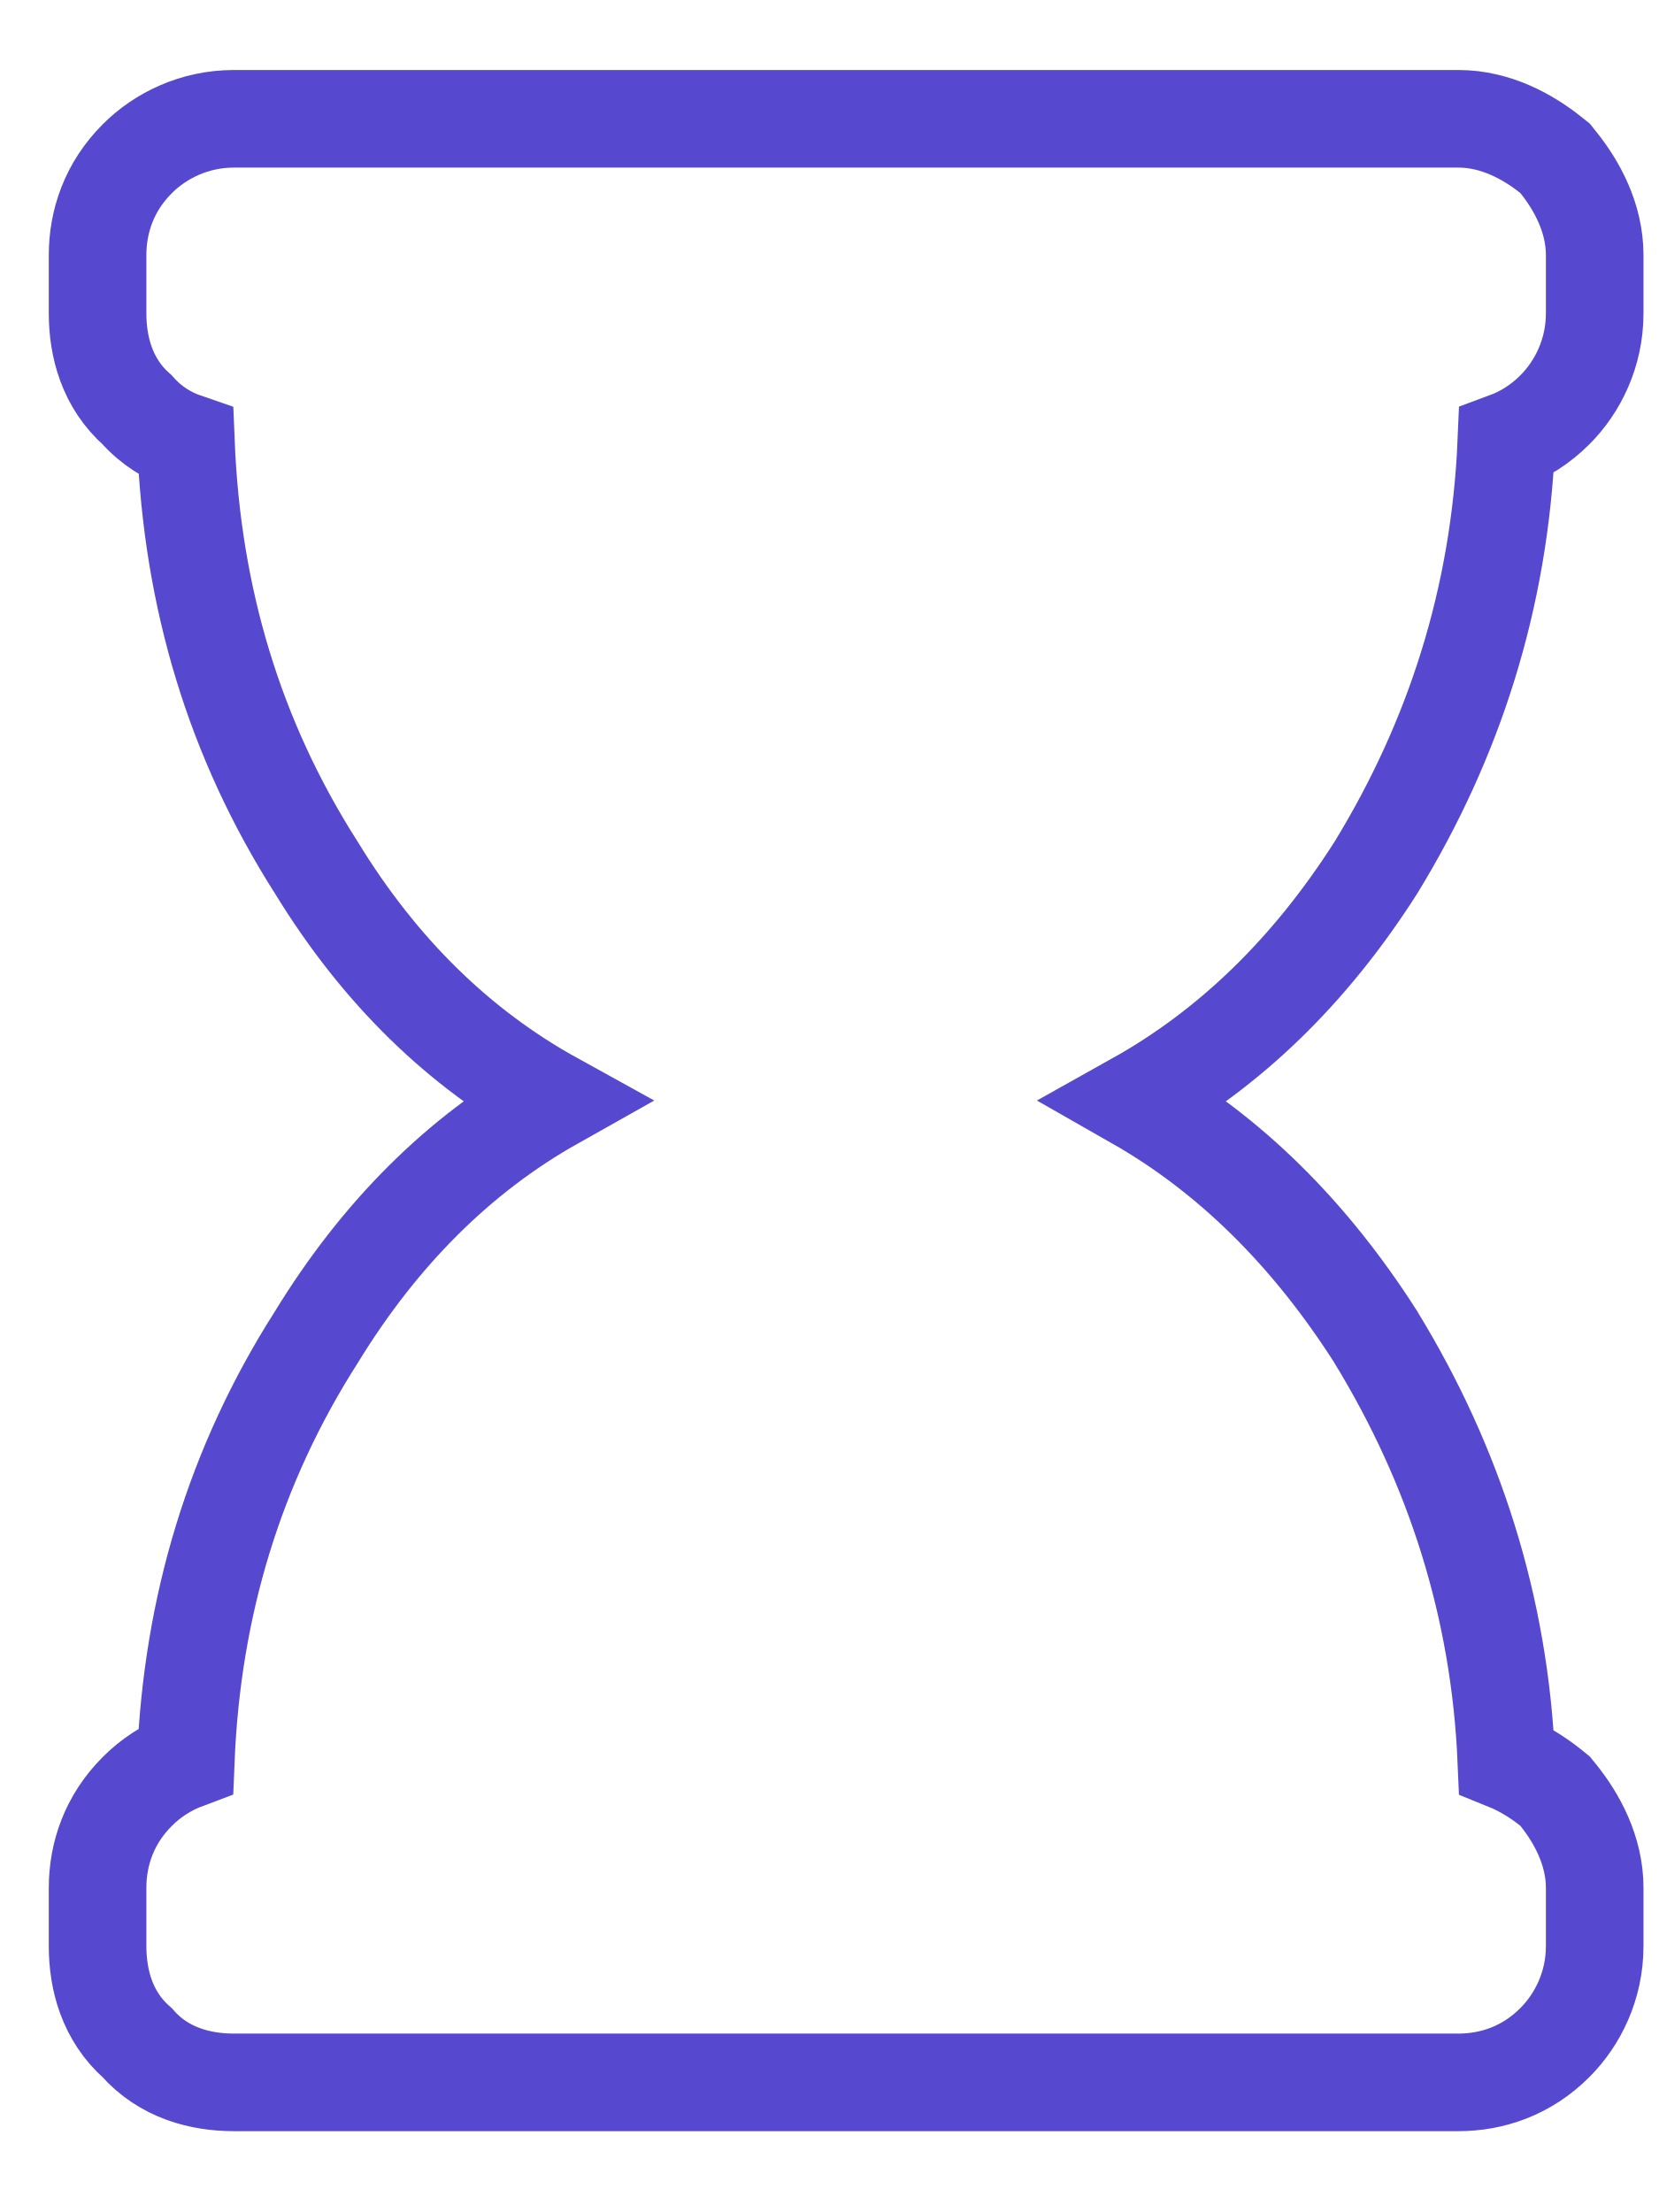
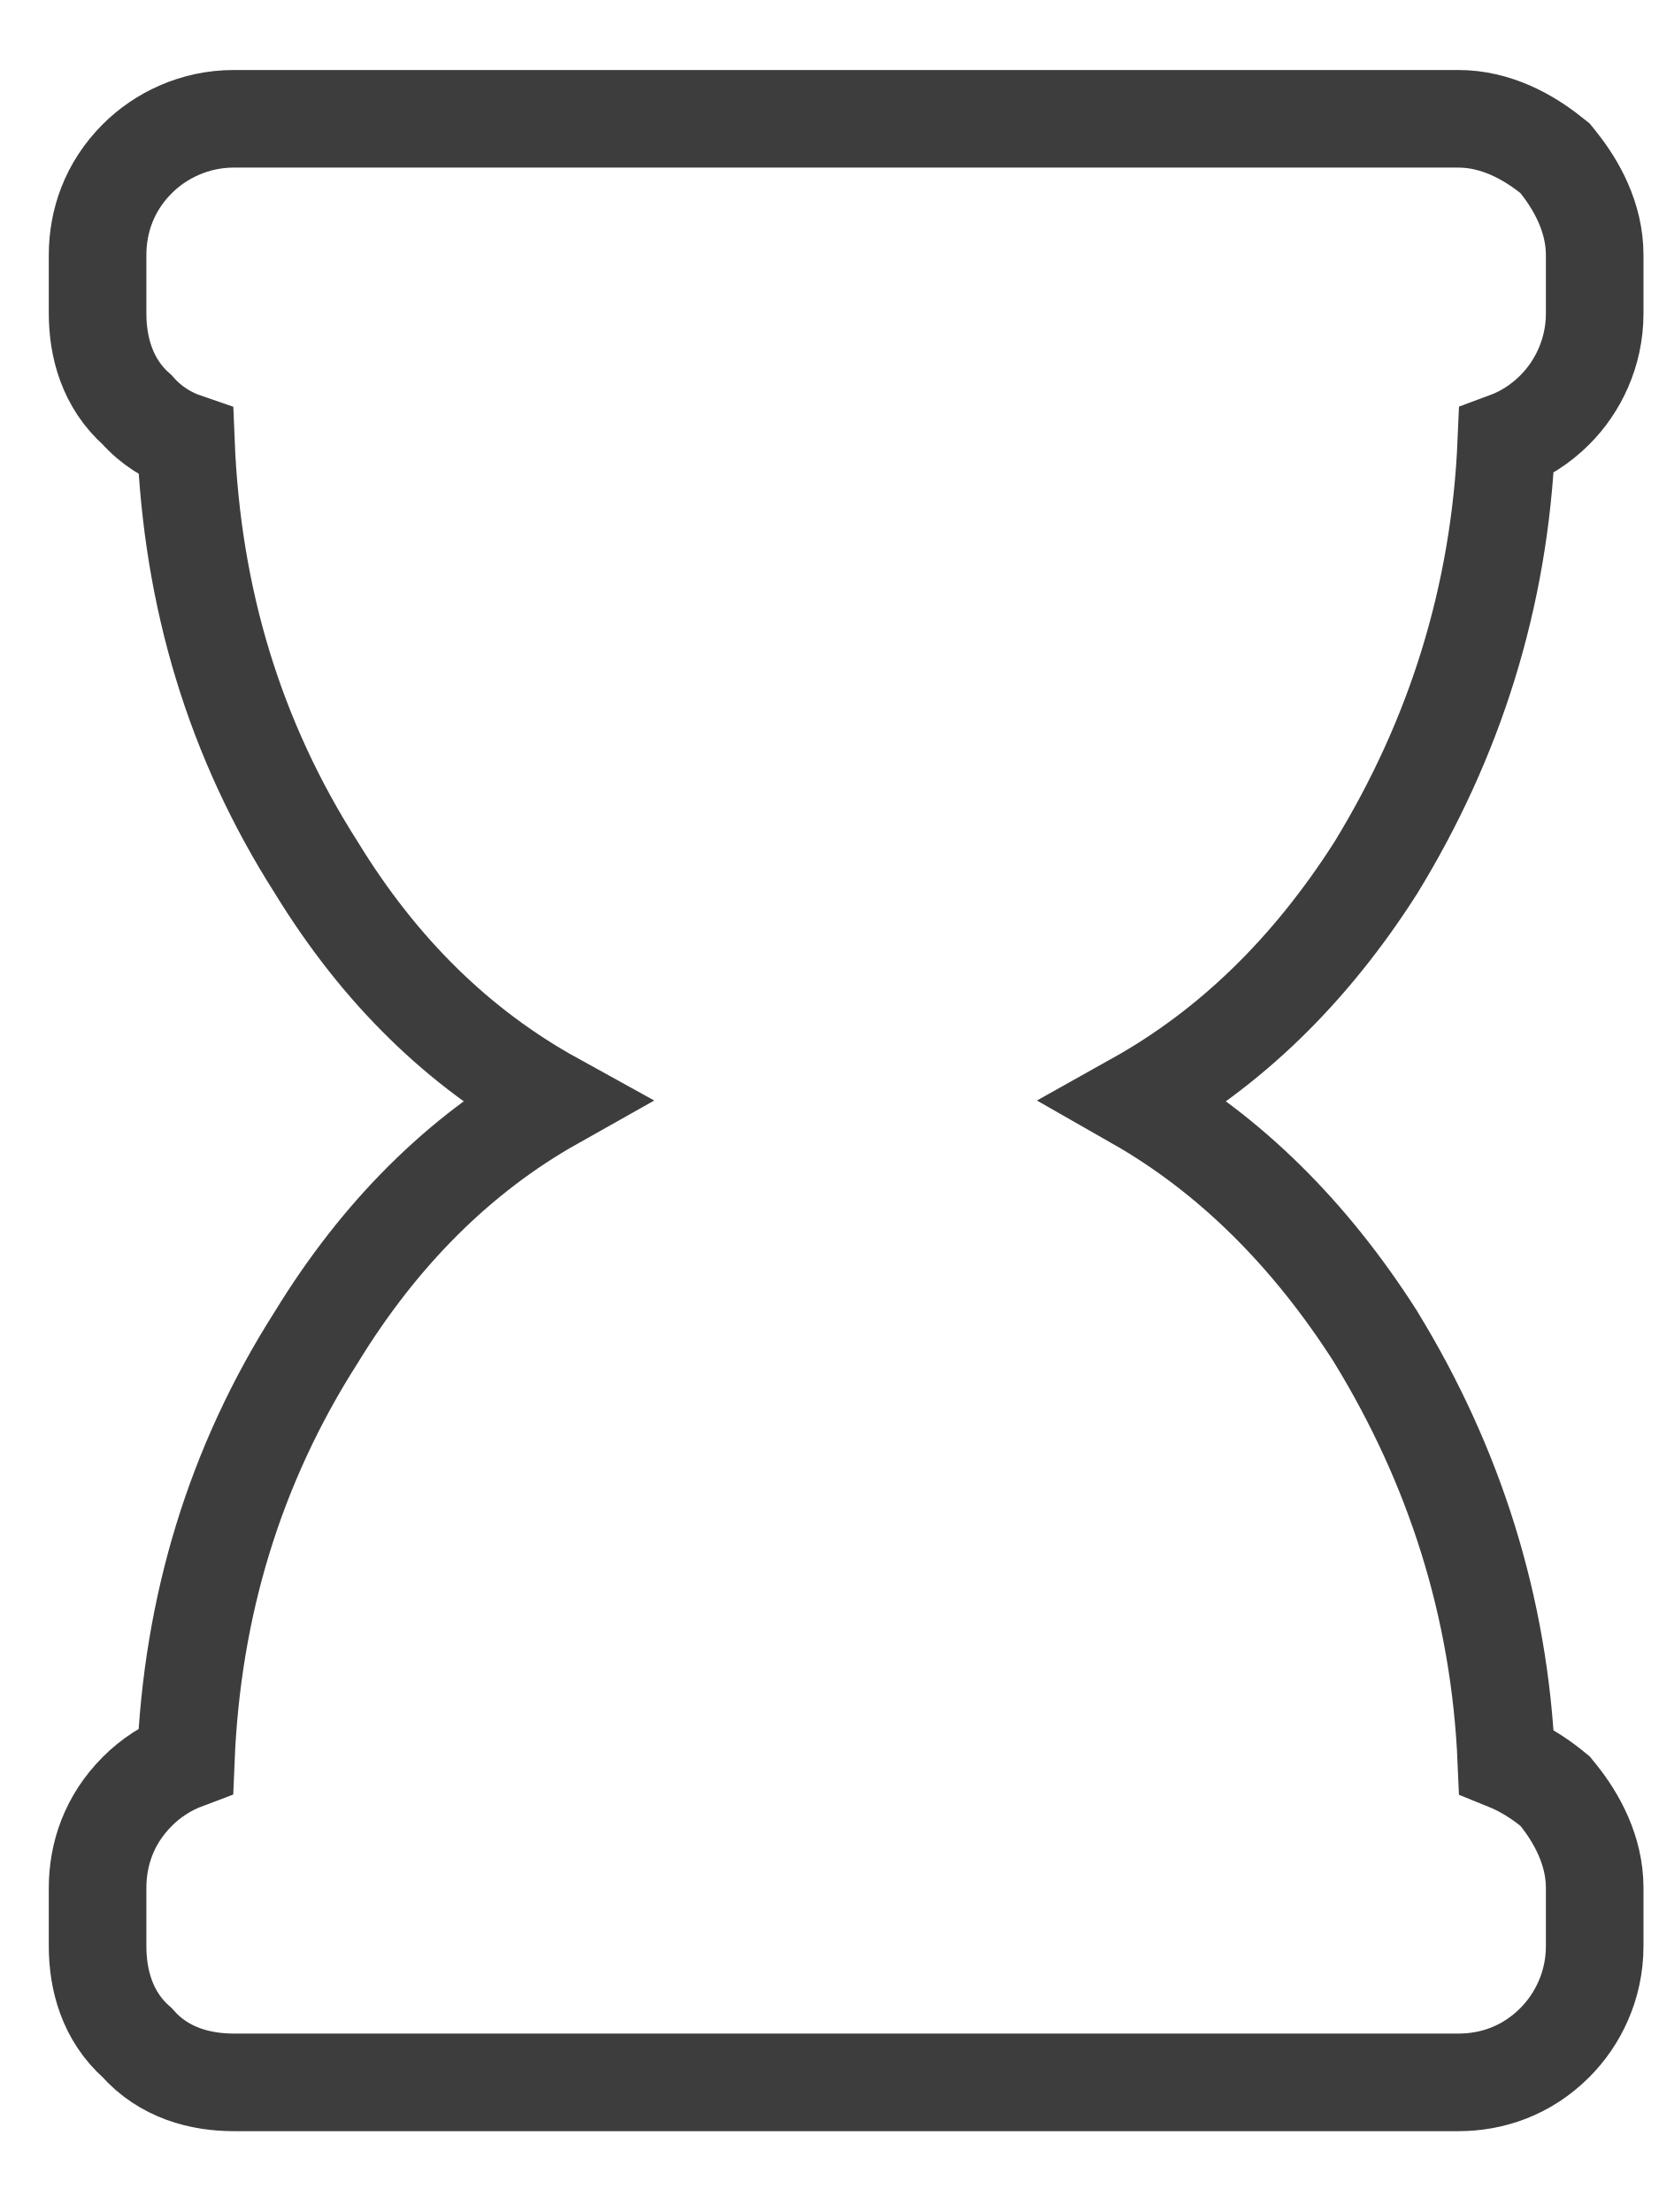
<svg xmlns="http://www.w3.org/2000/svg" width="15" height="20" viewBox="0 0 17 22" fill="none">
-   <path d="M15.97 1.333L15.935 1.289L15.892 1.255C15.661 1.07 15.328 0.884 14.945 0.884H2.396C1.99 0.884 1.642 1.058 1.408 1.292C1.117 1.582 1 1.938 1 2.28V2.878C1 3.216 1.095 3.593 1.406 3.867C1.551 4.031 1.724 4.135 1.905 4.197C1.969 5.795 2.403 7.243 3.242 8.558C3.893 9.622 4.706 10.412 5.677 10.948C4.703 11.496 3.891 12.308 3.242 13.368C2.402 14.684 1.968 16.133 1.904 17.704C1.709 17.777 1.54 17.89 1.408 18.023C1.117 18.313 1 18.669 1 19.011V19.609C1 19.948 1.095 20.325 1.406 20.599C1.68 20.91 2.057 21.005 2.396 21.005H14.945C15.287 21.005 15.643 20.888 15.933 20.597C16.167 20.363 16.341 20.015 16.341 19.609V19.011C16.341 18.628 16.155 18.295 15.97 18.064L15.935 18.021L15.892 17.986C15.767 17.886 15.612 17.786 15.436 17.715C15.369 16.132 14.902 14.683 14.101 13.373L14.101 13.373L14.096 13.364C13.421 12.307 12.603 11.496 11.642 10.948C12.6 10.412 13.419 9.623 14.096 8.562L14.096 8.562L14.101 8.554C14.902 7.244 15.368 5.796 15.436 4.187C15.612 4.122 15.781 4.018 15.933 3.866C16.167 3.632 16.341 3.284 16.341 2.878V2.28C16.341 1.896 16.155 1.564 15.97 1.333Z" stroke="#5649CF" />
+   <path d="M15.97 1.333L15.935 1.289L15.892 1.255C15.661 1.07 15.328 0.884 14.945 0.884H2.396C1.99 0.884 1.642 1.058 1.408 1.292C1.117 1.582 1 1.938 1 2.28V2.878C1 3.216 1.095 3.593 1.406 3.867C1.551 4.031 1.724 4.135 1.905 4.197C1.969 5.795 2.403 7.243 3.242 8.558C3.893 9.622 4.706 10.412 5.677 10.948C4.703 11.496 3.891 12.308 3.242 13.368C2.402 14.684 1.968 16.133 1.904 17.704C1.709 17.777 1.54 17.89 1.408 18.023C1.117 18.313 1 18.669 1 19.011V19.609C1 19.948 1.095 20.325 1.406 20.599C1.68 20.91 2.057 21.005 2.396 21.005H14.945C15.287 21.005 15.643 20.888 15.933 20.597C16.167 20.363 16.341 20.015 16.341 19.609V19.011C16.341 18.628 16.155 18.295 15.97 18.064L15.935 18.021L15.892 17.986C15.767 17.886 15.612 17.786 15.436 17.715C15.369 16.132 14.902 14.683 14.101 13.373L14.101 13.373L14.096 13.364C13.421 12.307 12.603 11.496 11.642 10.948C12.6 10.412 13.419 9.623 14.096 8.562L14.096 8.562L14.101 8.554C14.902 7.244 15.368 5.796 15.436 4.187C15.612 4.122 15.781 4.018 15.933 3.866C16.167 3.632 16.341 3.284 16.341 2.878V2.28C16.341 1.896 16.155 1.564 15.97 1.333Z" stroke="#000000c2" />
</svg>
